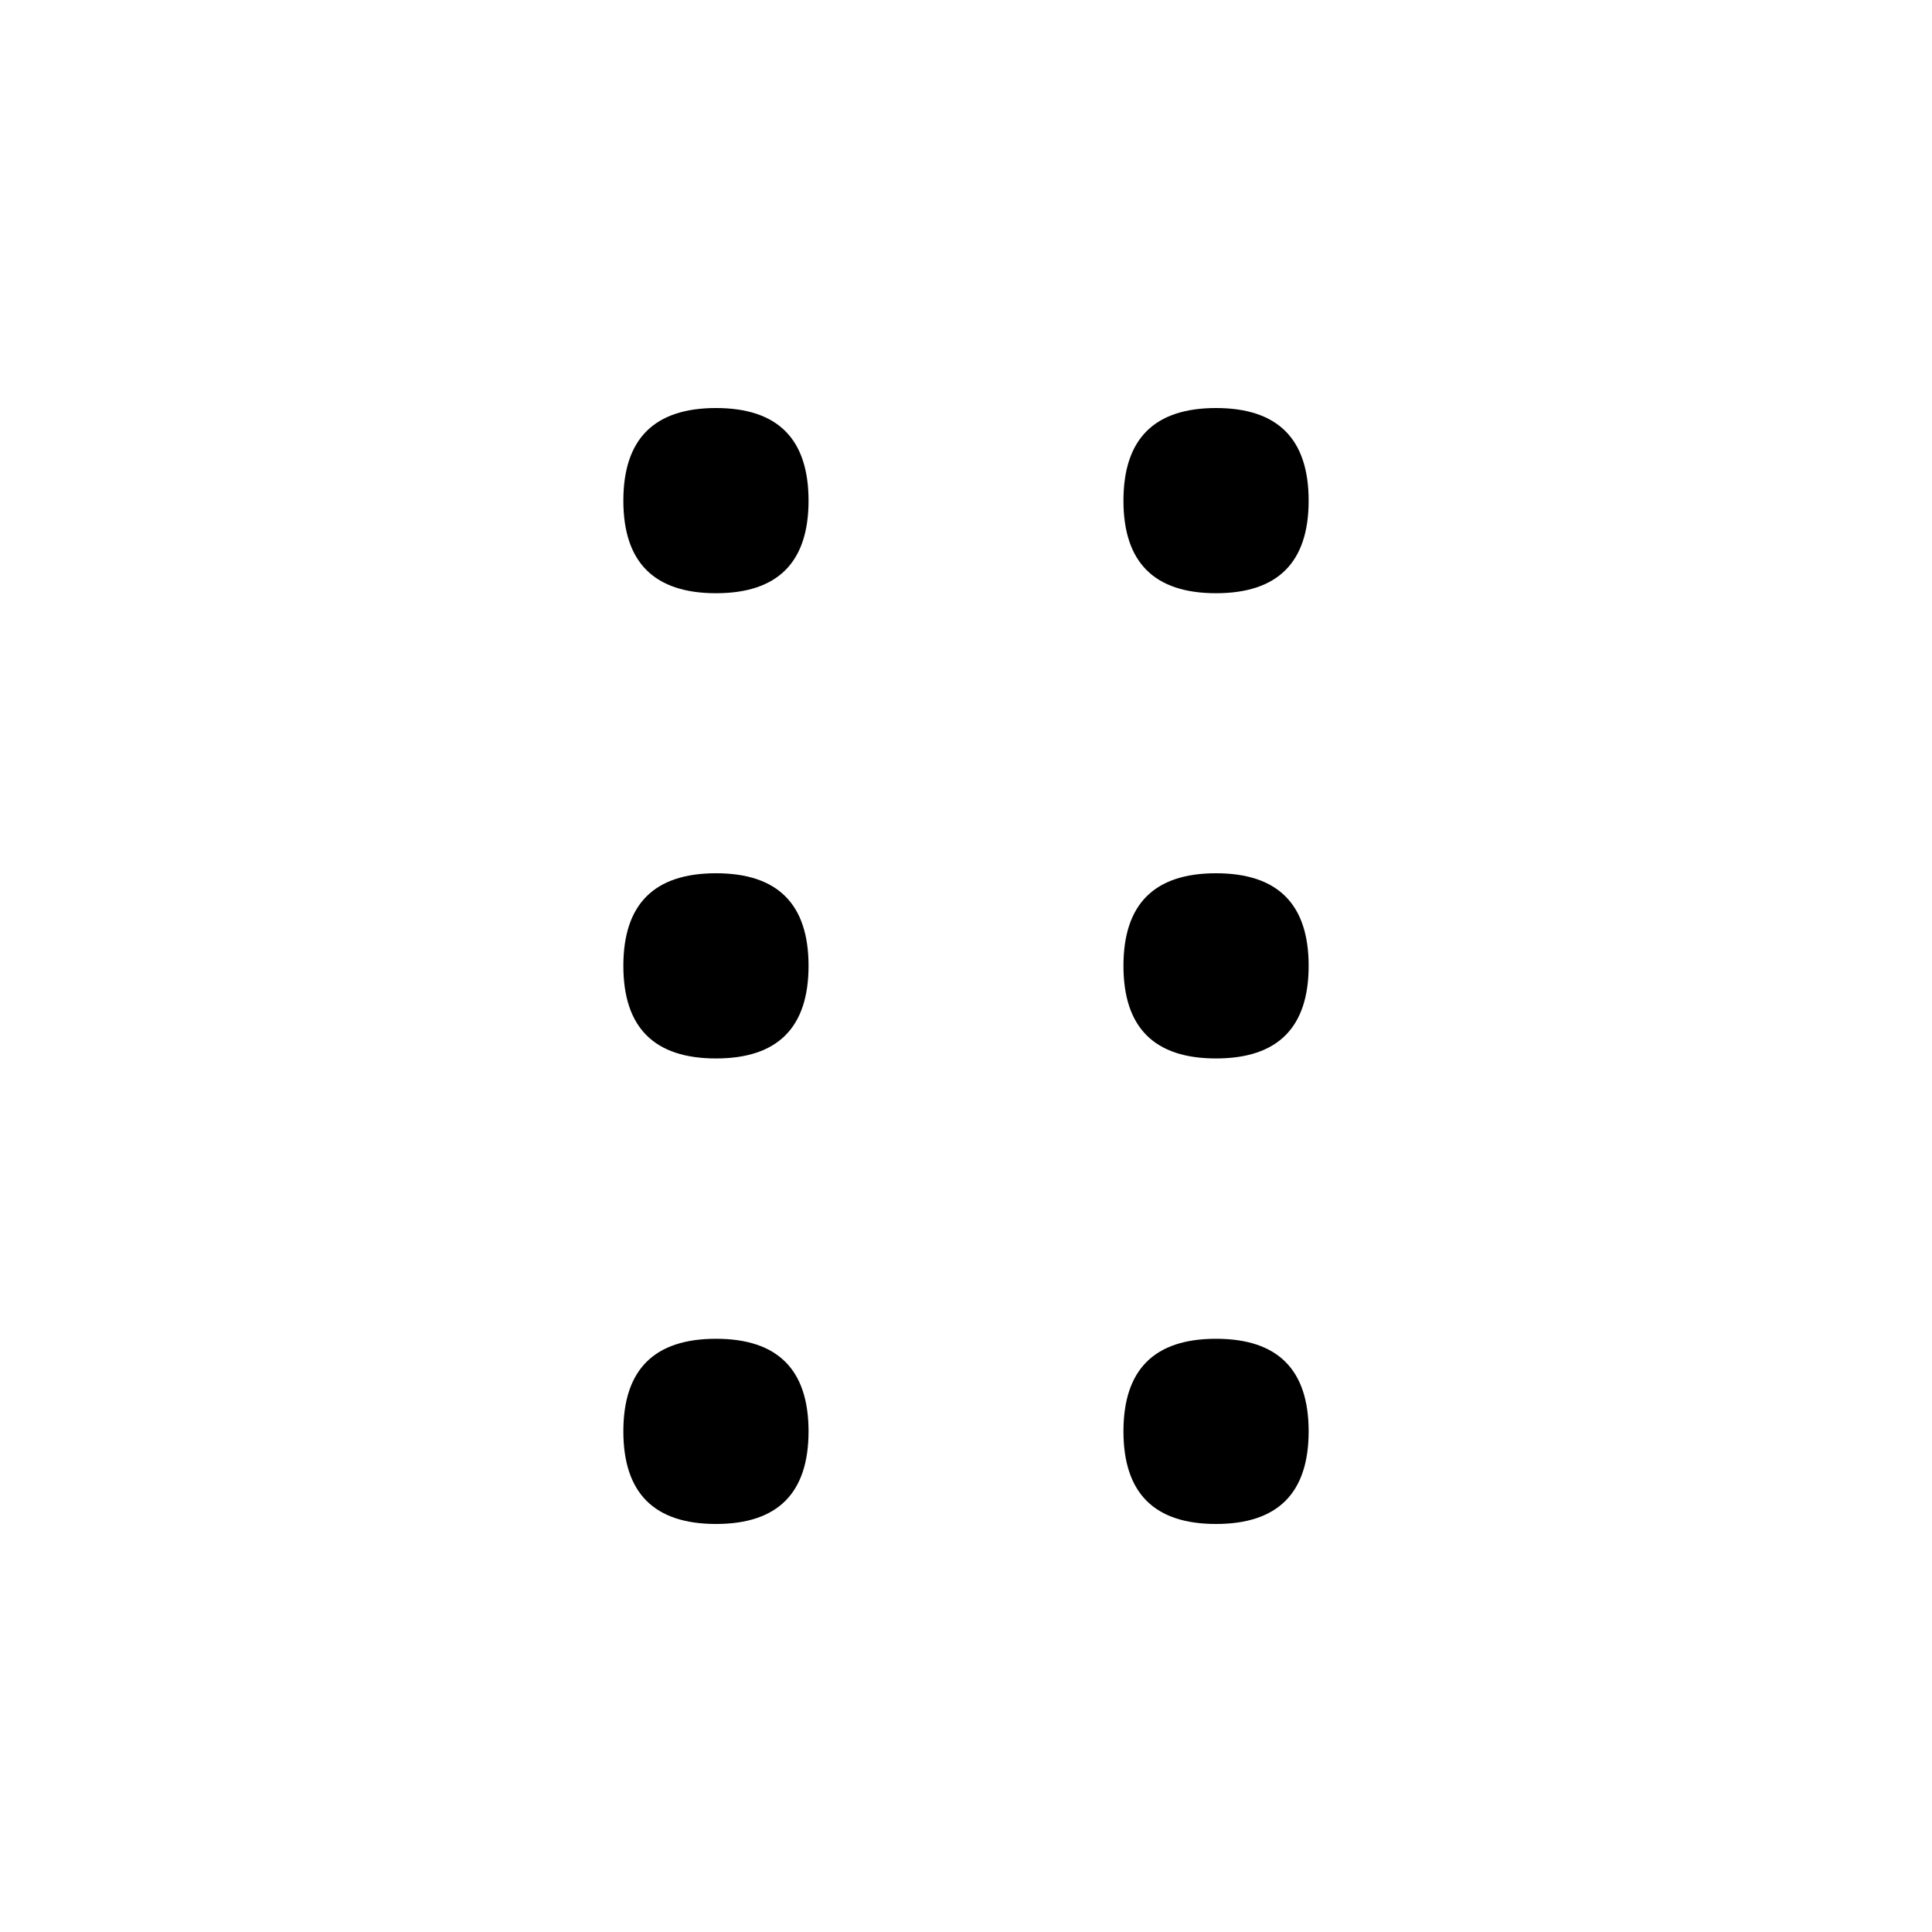
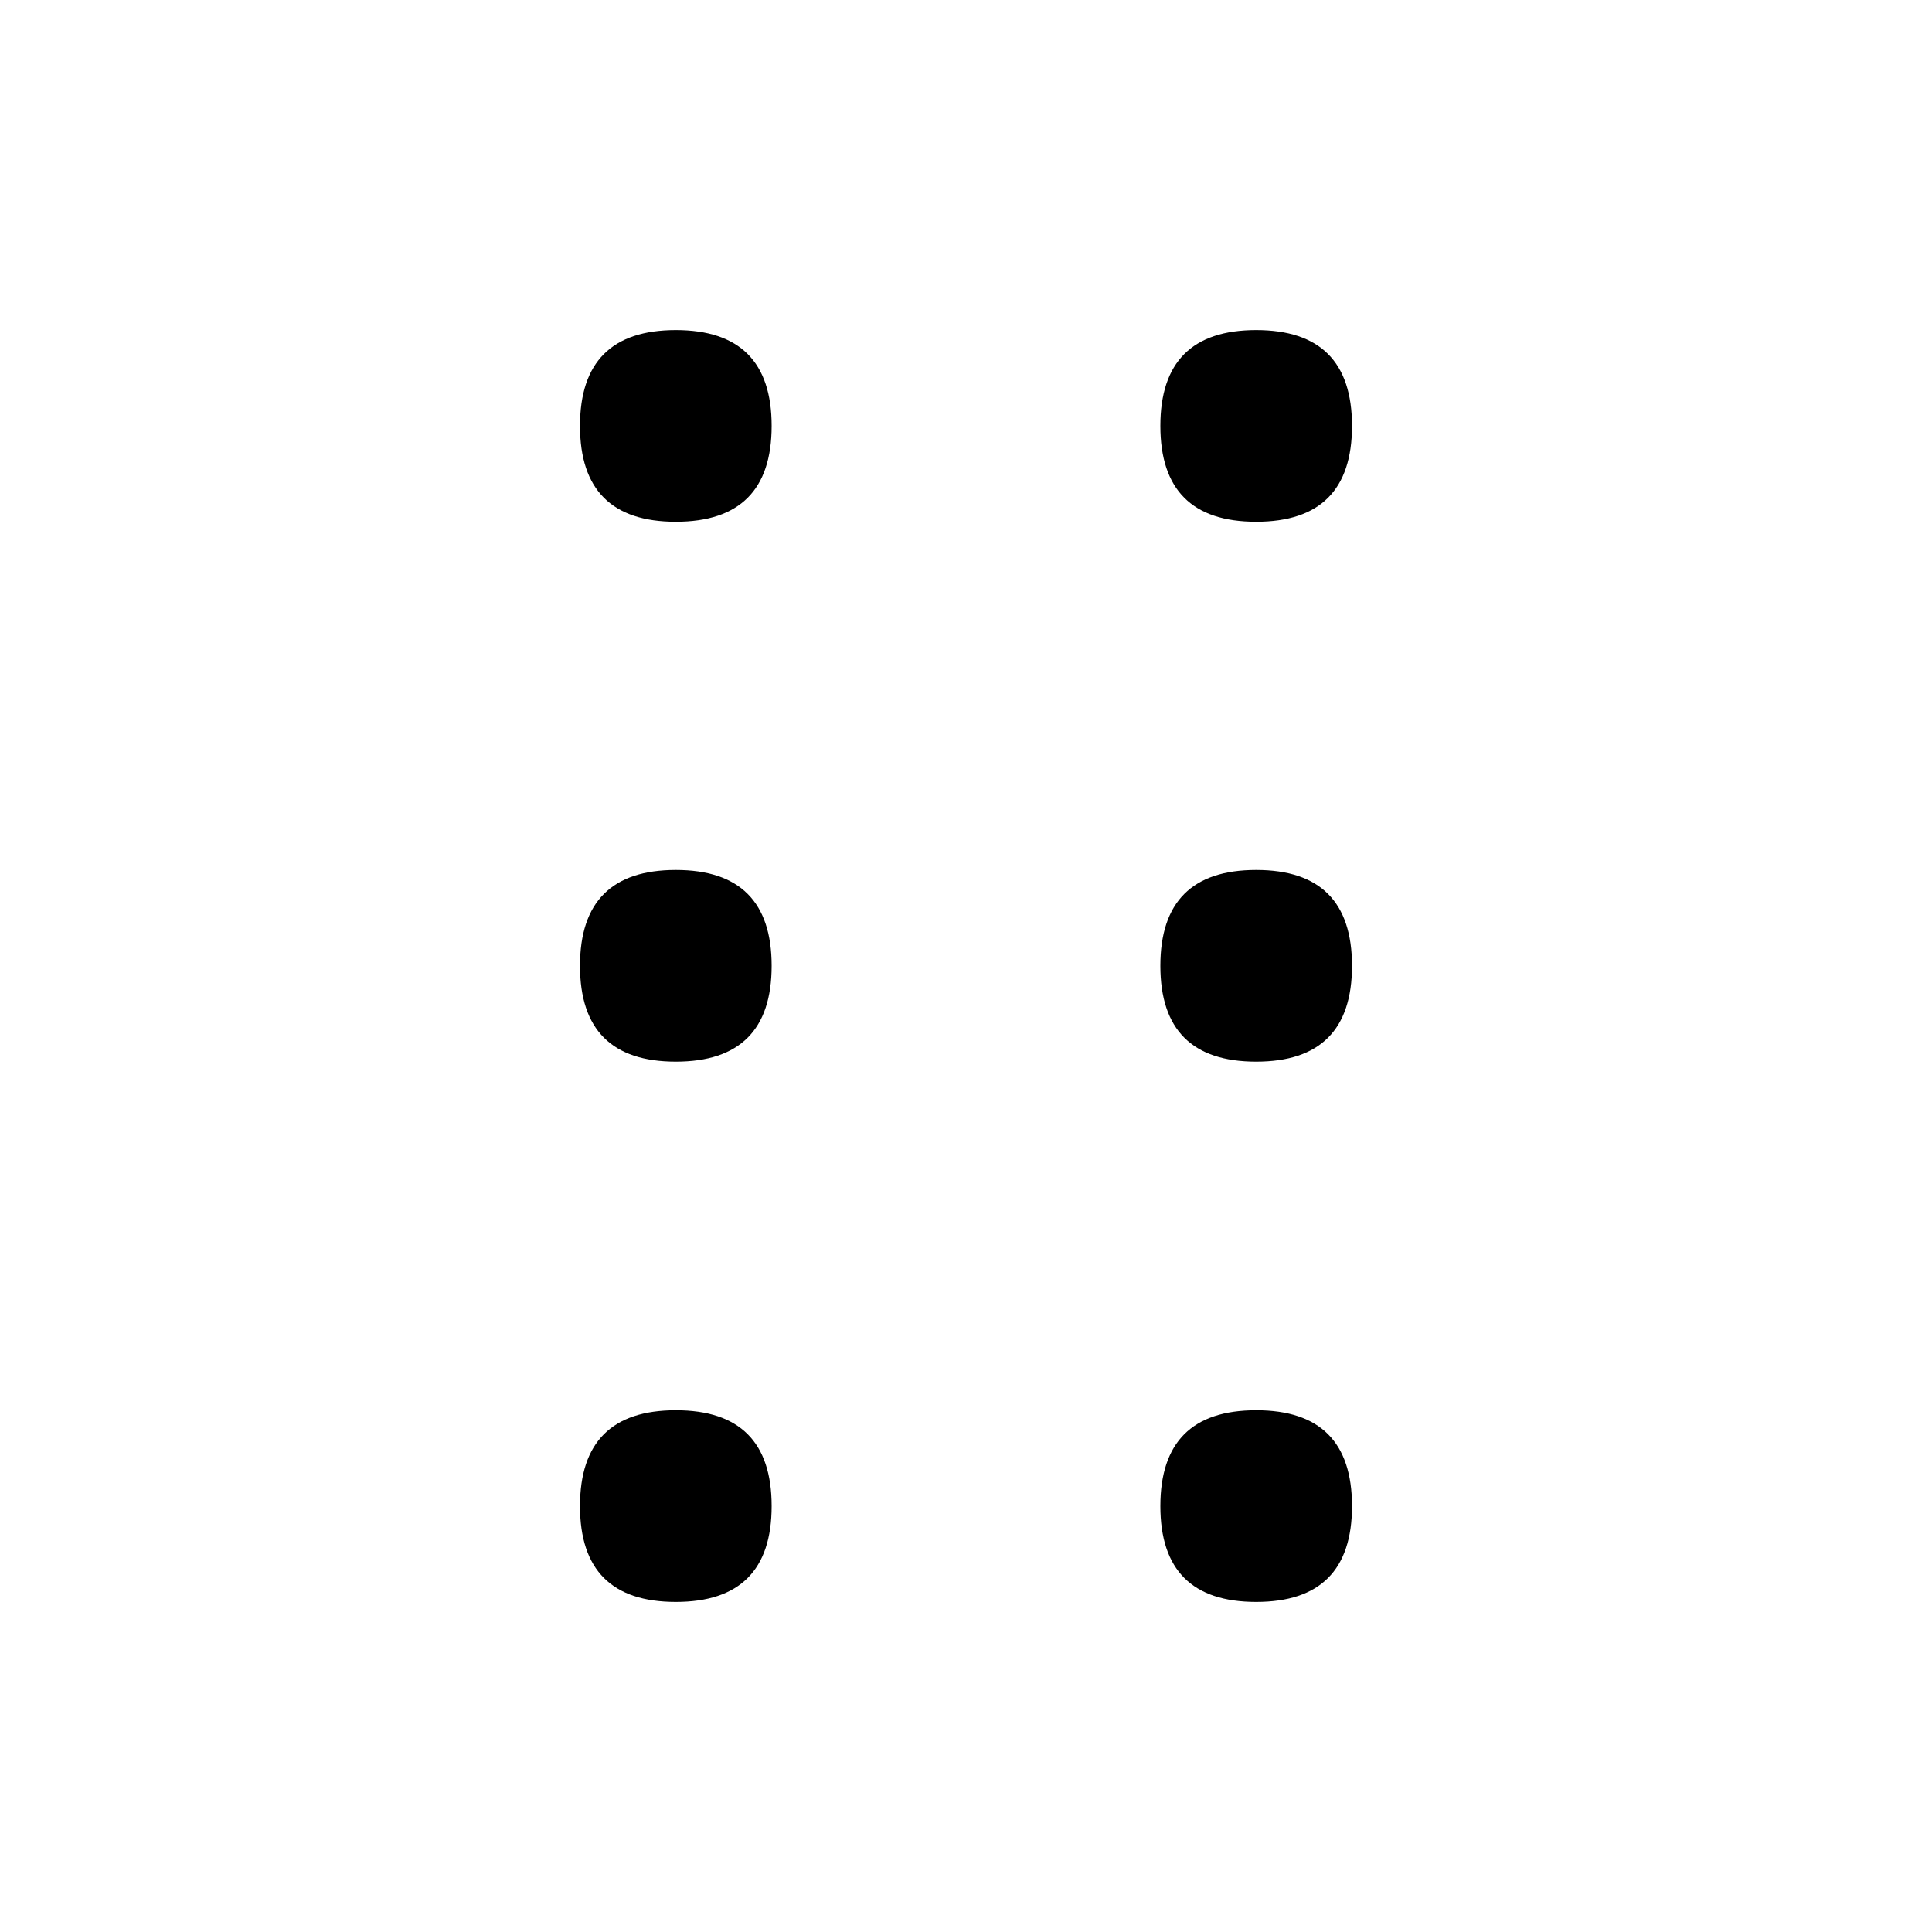
<svg xmlns="http://www.w3.org/2000/svg" viewBox="0 0 20 20">
  <defs />
-   <path fill="currentColor" d="M12.588,6.141 Q11.63,6.141 11.63,5.183 Q11.63,4.224 12.588,4.224 Q13.547,4.224 13.547,5.183 Q13.547,6.141 12.588,6.141 Z" />
-   <path fill="currentColor" d="M12.588,10.957 Q11.63,10.957 11.63,9.998 Q11.63,9.04 12.588,9.04 Q13.547,9.04 13.547,9.998 Q13.547,10.957 12.588,10.957 Z" />
-   <path fill="currentColor" d="M12.588,15.776 Q11.63,15.776 11.63,14.817 Q11.63,13.859 12.588,13.859 Q13.547,13.859 13.547,14.817 Q13.547,15.776 12.588,15.776 Z" />
-   <path fill="currentColor" d="M7.412,6.141 Q6.453,6.141 6.453,5.183 Q6.453,4.224 7.412,4.224 Q8.37,4.224 8.37,5.183 Q8.37,6.141 7.412,6.141 Z" />
-   <path fill="currentColor" d="M7.412,10.957 Q6.453,10.957 6.453,9.998 Q6.453,9.04 7.412,9.04 Q8.37,9.04 8.37,9.998 Q8.37,10.957 7.412,10.957 Z" />
-   <path fill="currentColor" d="M7.412,15.776 Q6.453,15.776 6.453,14.817 Q6.453,13.859 7.412,13.859 Q8.37,13.859 8.37,14.817 Q8.37,15.776 7.412,15.776 Z" />
+   <path fill="currentColor" d="M13.004,5.401 Q12.012,5.401 12.012,4.409 Q12.012,3.417 13.004,3.417 Q13.996,3.417 13.996,4.409 Q13.996,5.401 13.004,5.401 Z" />
+   <path fill="currentColor" d="M13.004,10.99 Q12.012,10.99 12.012,9.998 Q12.012,9.006 13.004,9.006 Q13.996,9.006 13.996,9.998 Q13.996,10.99 13.004,10.99 Z" />
+   <path fill="currentColor" d="M13.004,16.583 Q12.012,16.583 12.012,15.591 Q12.012,14.599 13.004,14.599 Q13.996,14.599 13.996,15.591 Q13.996,16.583 13.004,16.583 Z" />
+   <path fill="currentColor" d="M6.996,5.401 Q6.004,5.401 6.004,4.409 Q6.004,3.417 6.996,3.417 Q7.988,3.417 7.988,4.409 Q7.988,5.401 6.996,5.401 Z" />
+   <path fill="currentColor" d="M6.996,10.99 Q6.004,10.99 6.004,9.998 Q6.004,9.006 6.996,9.006 Q7.988,9.006 7.988,9.998 Q7.988,10.99 6.996,10.99 Z" />
+   <path fill="currentColor" d="M6.996,16.583 Q6.004,16.583 6.004,15.591 Q6.004,14.599 6.996,14.599 Q7.988,14.599 7.988,15.591 Q7.988,16.583 6.996,16.583 Z" />
</svg>
